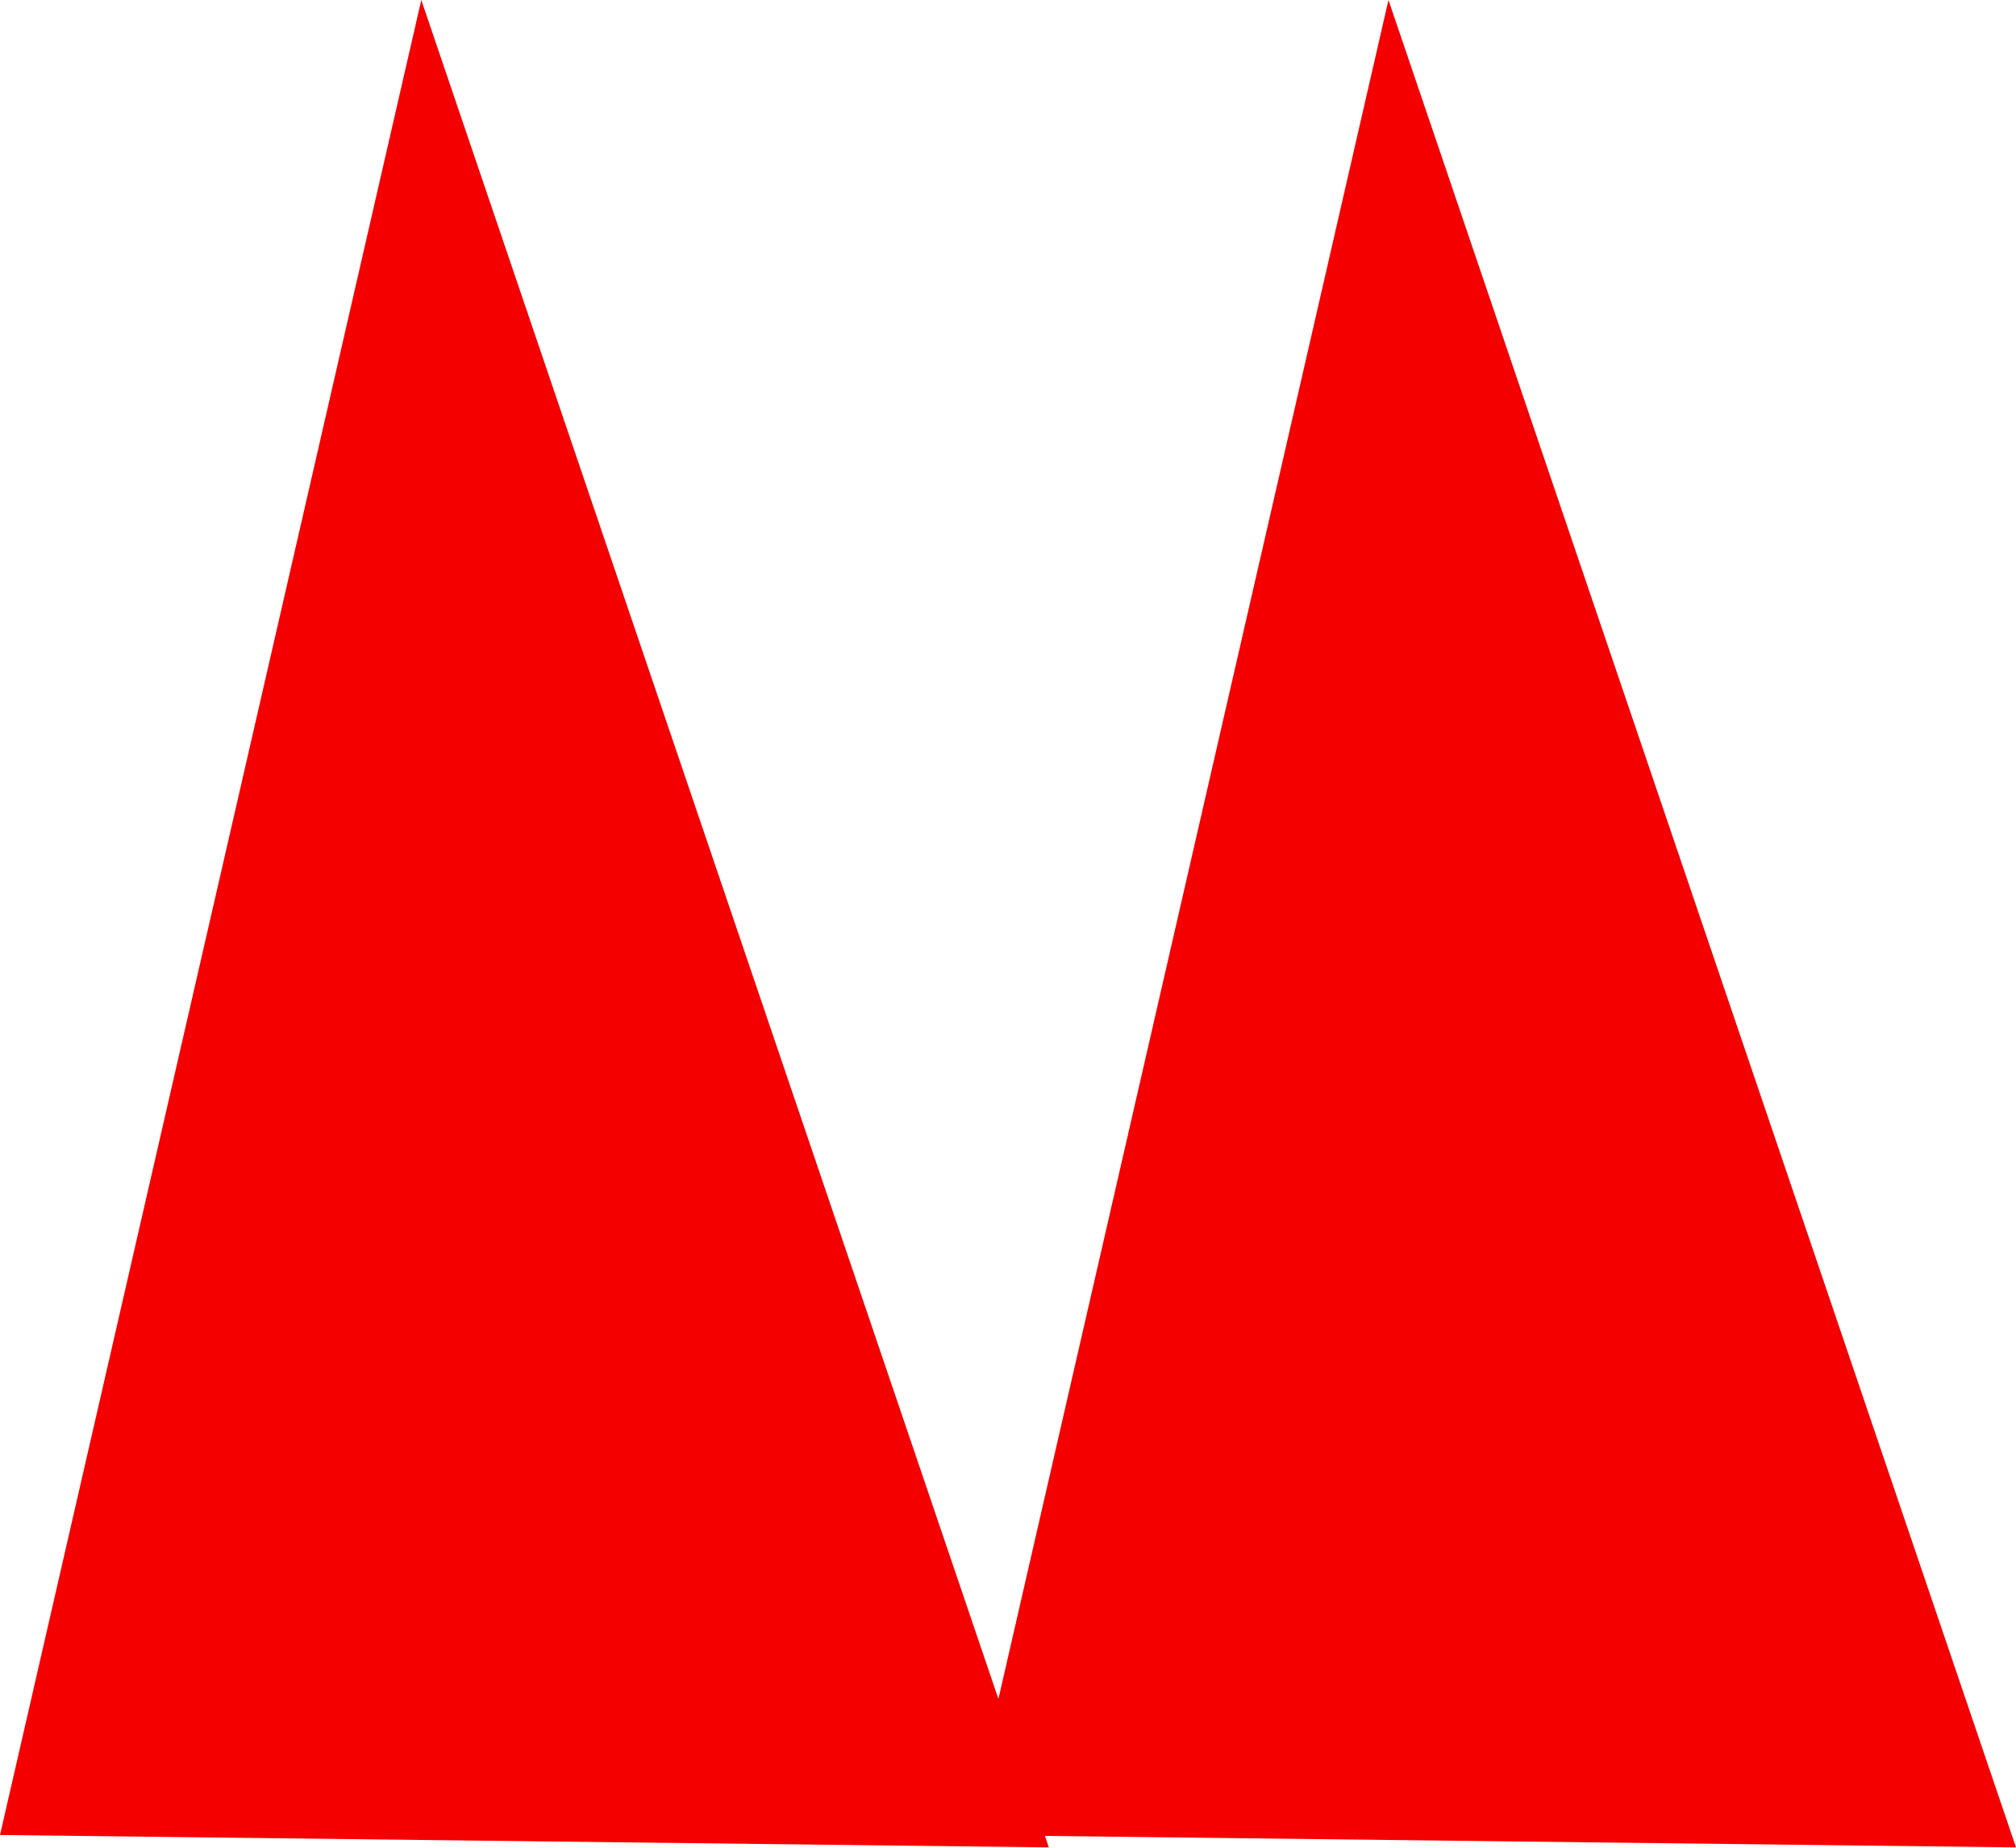
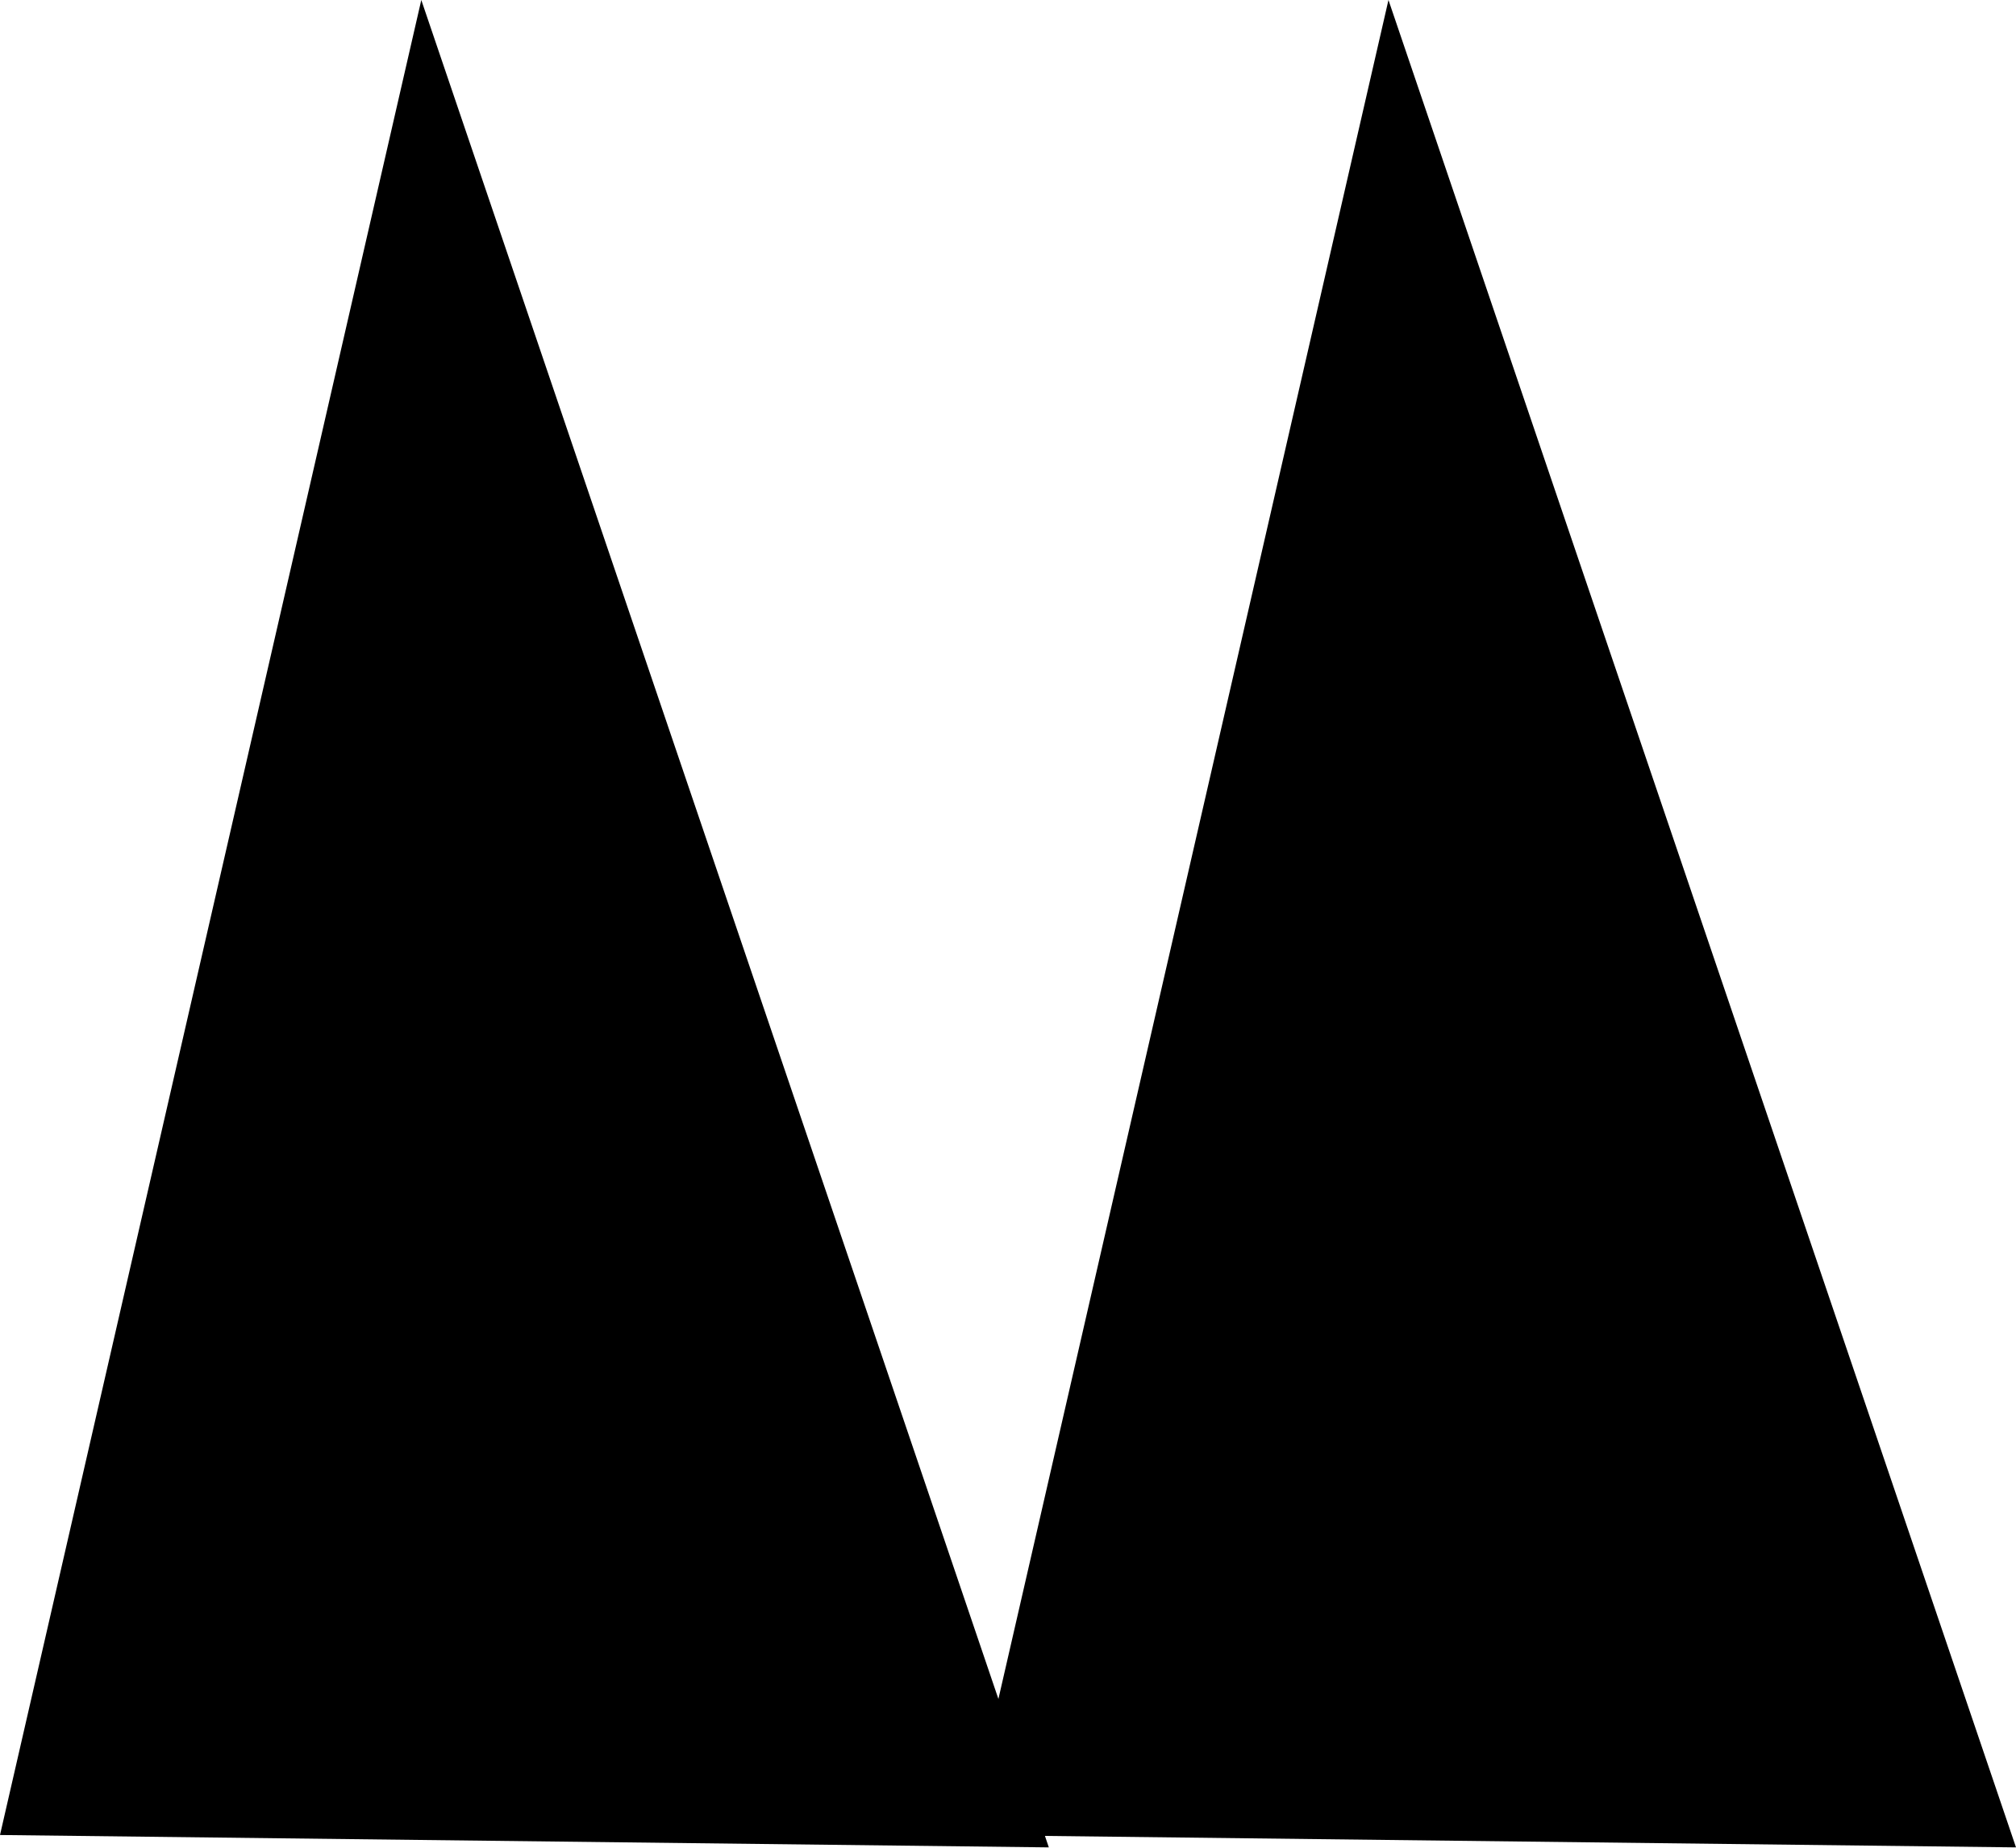
<svg xmlns="http://www.w3.org/2000/svg" id="b" data-name="Layer 2" width="62.366" height="57.158" viewBox="0 0 62.366 57.158">
  <g id="c" data-name="Layer 1">
    <g>
-       <polygon points="62.366 57.158 29.92 56.775 42.953 0 62.366 57.158" fill="#f40000" events="visiblePainted" />
-       <polygon points="32.446 57.158 0 56.775 13.033 0 32.446 57.158" fill="#f40000" events="visiblePainted" />
+       <polygon points="62.366 57.158 29.92 56.775 42.953 0 62.366 57.158" fill="currentColor" events="visiblePainted" />
+       <polygon points="32.446 57.158 0 56.775 13.033 0 32.446 57.158" fill="currentColor" events="visiblePainted" />
    </g>
  </g>
</svg>
